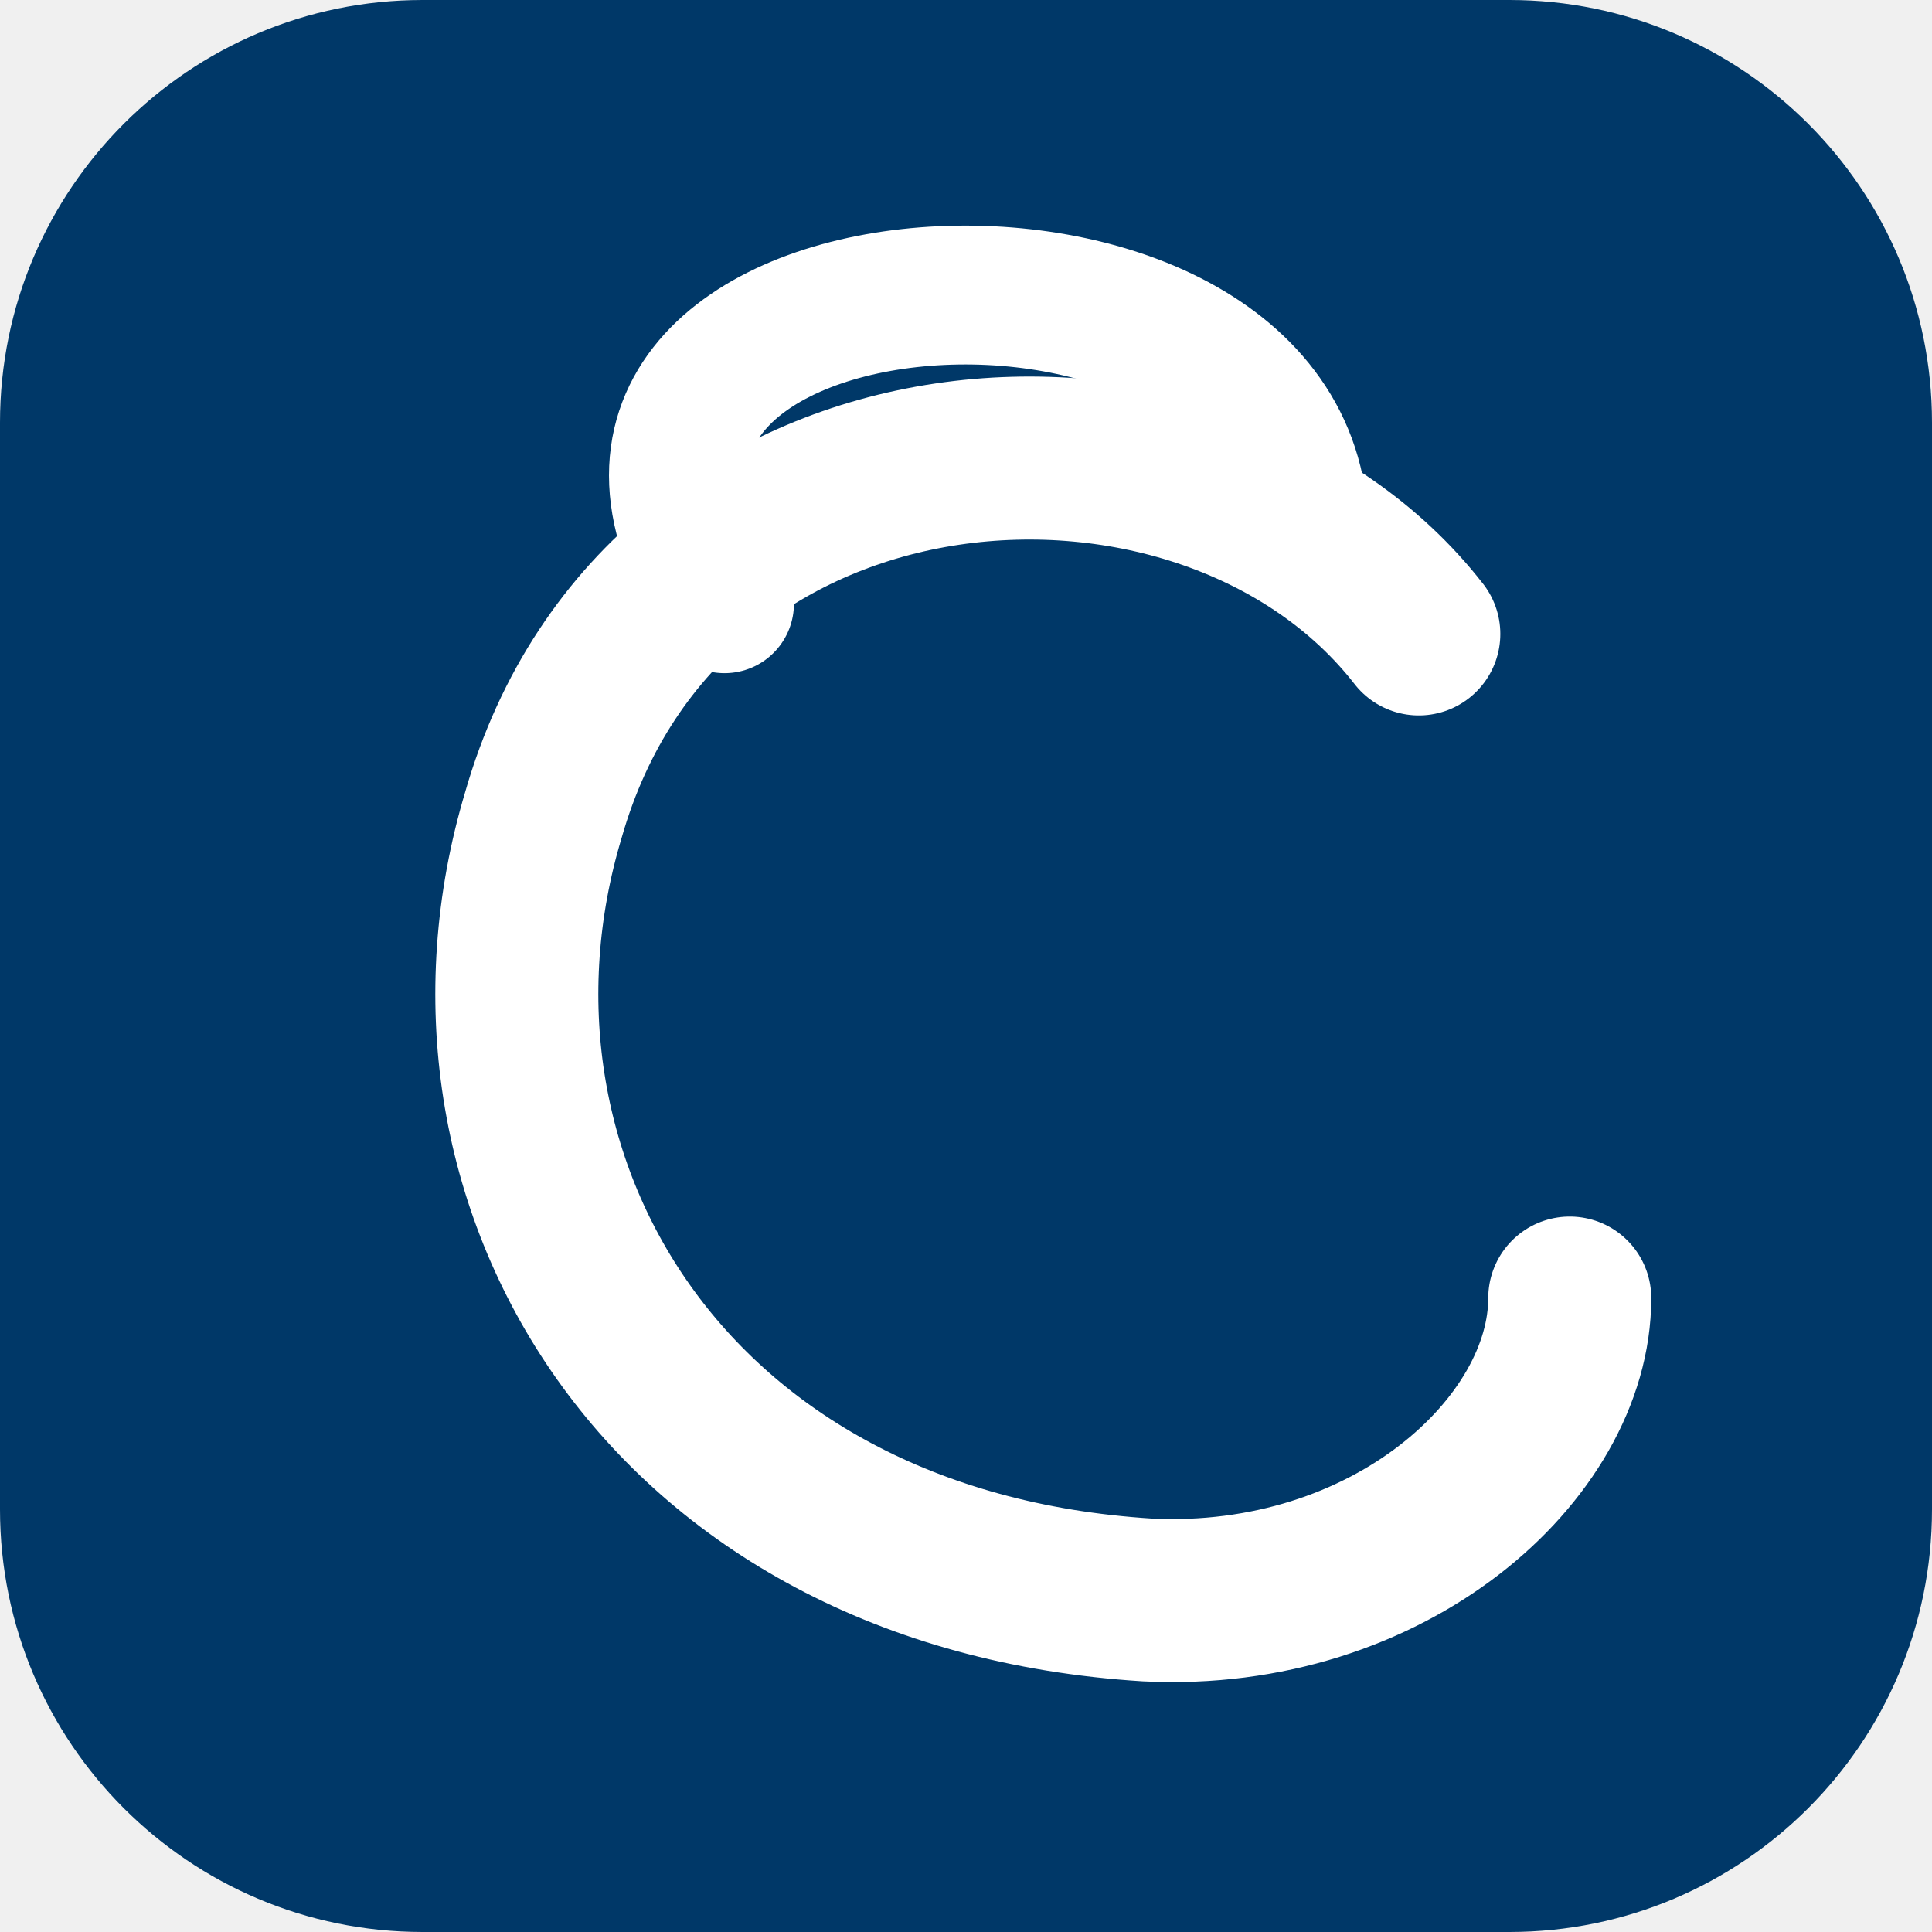
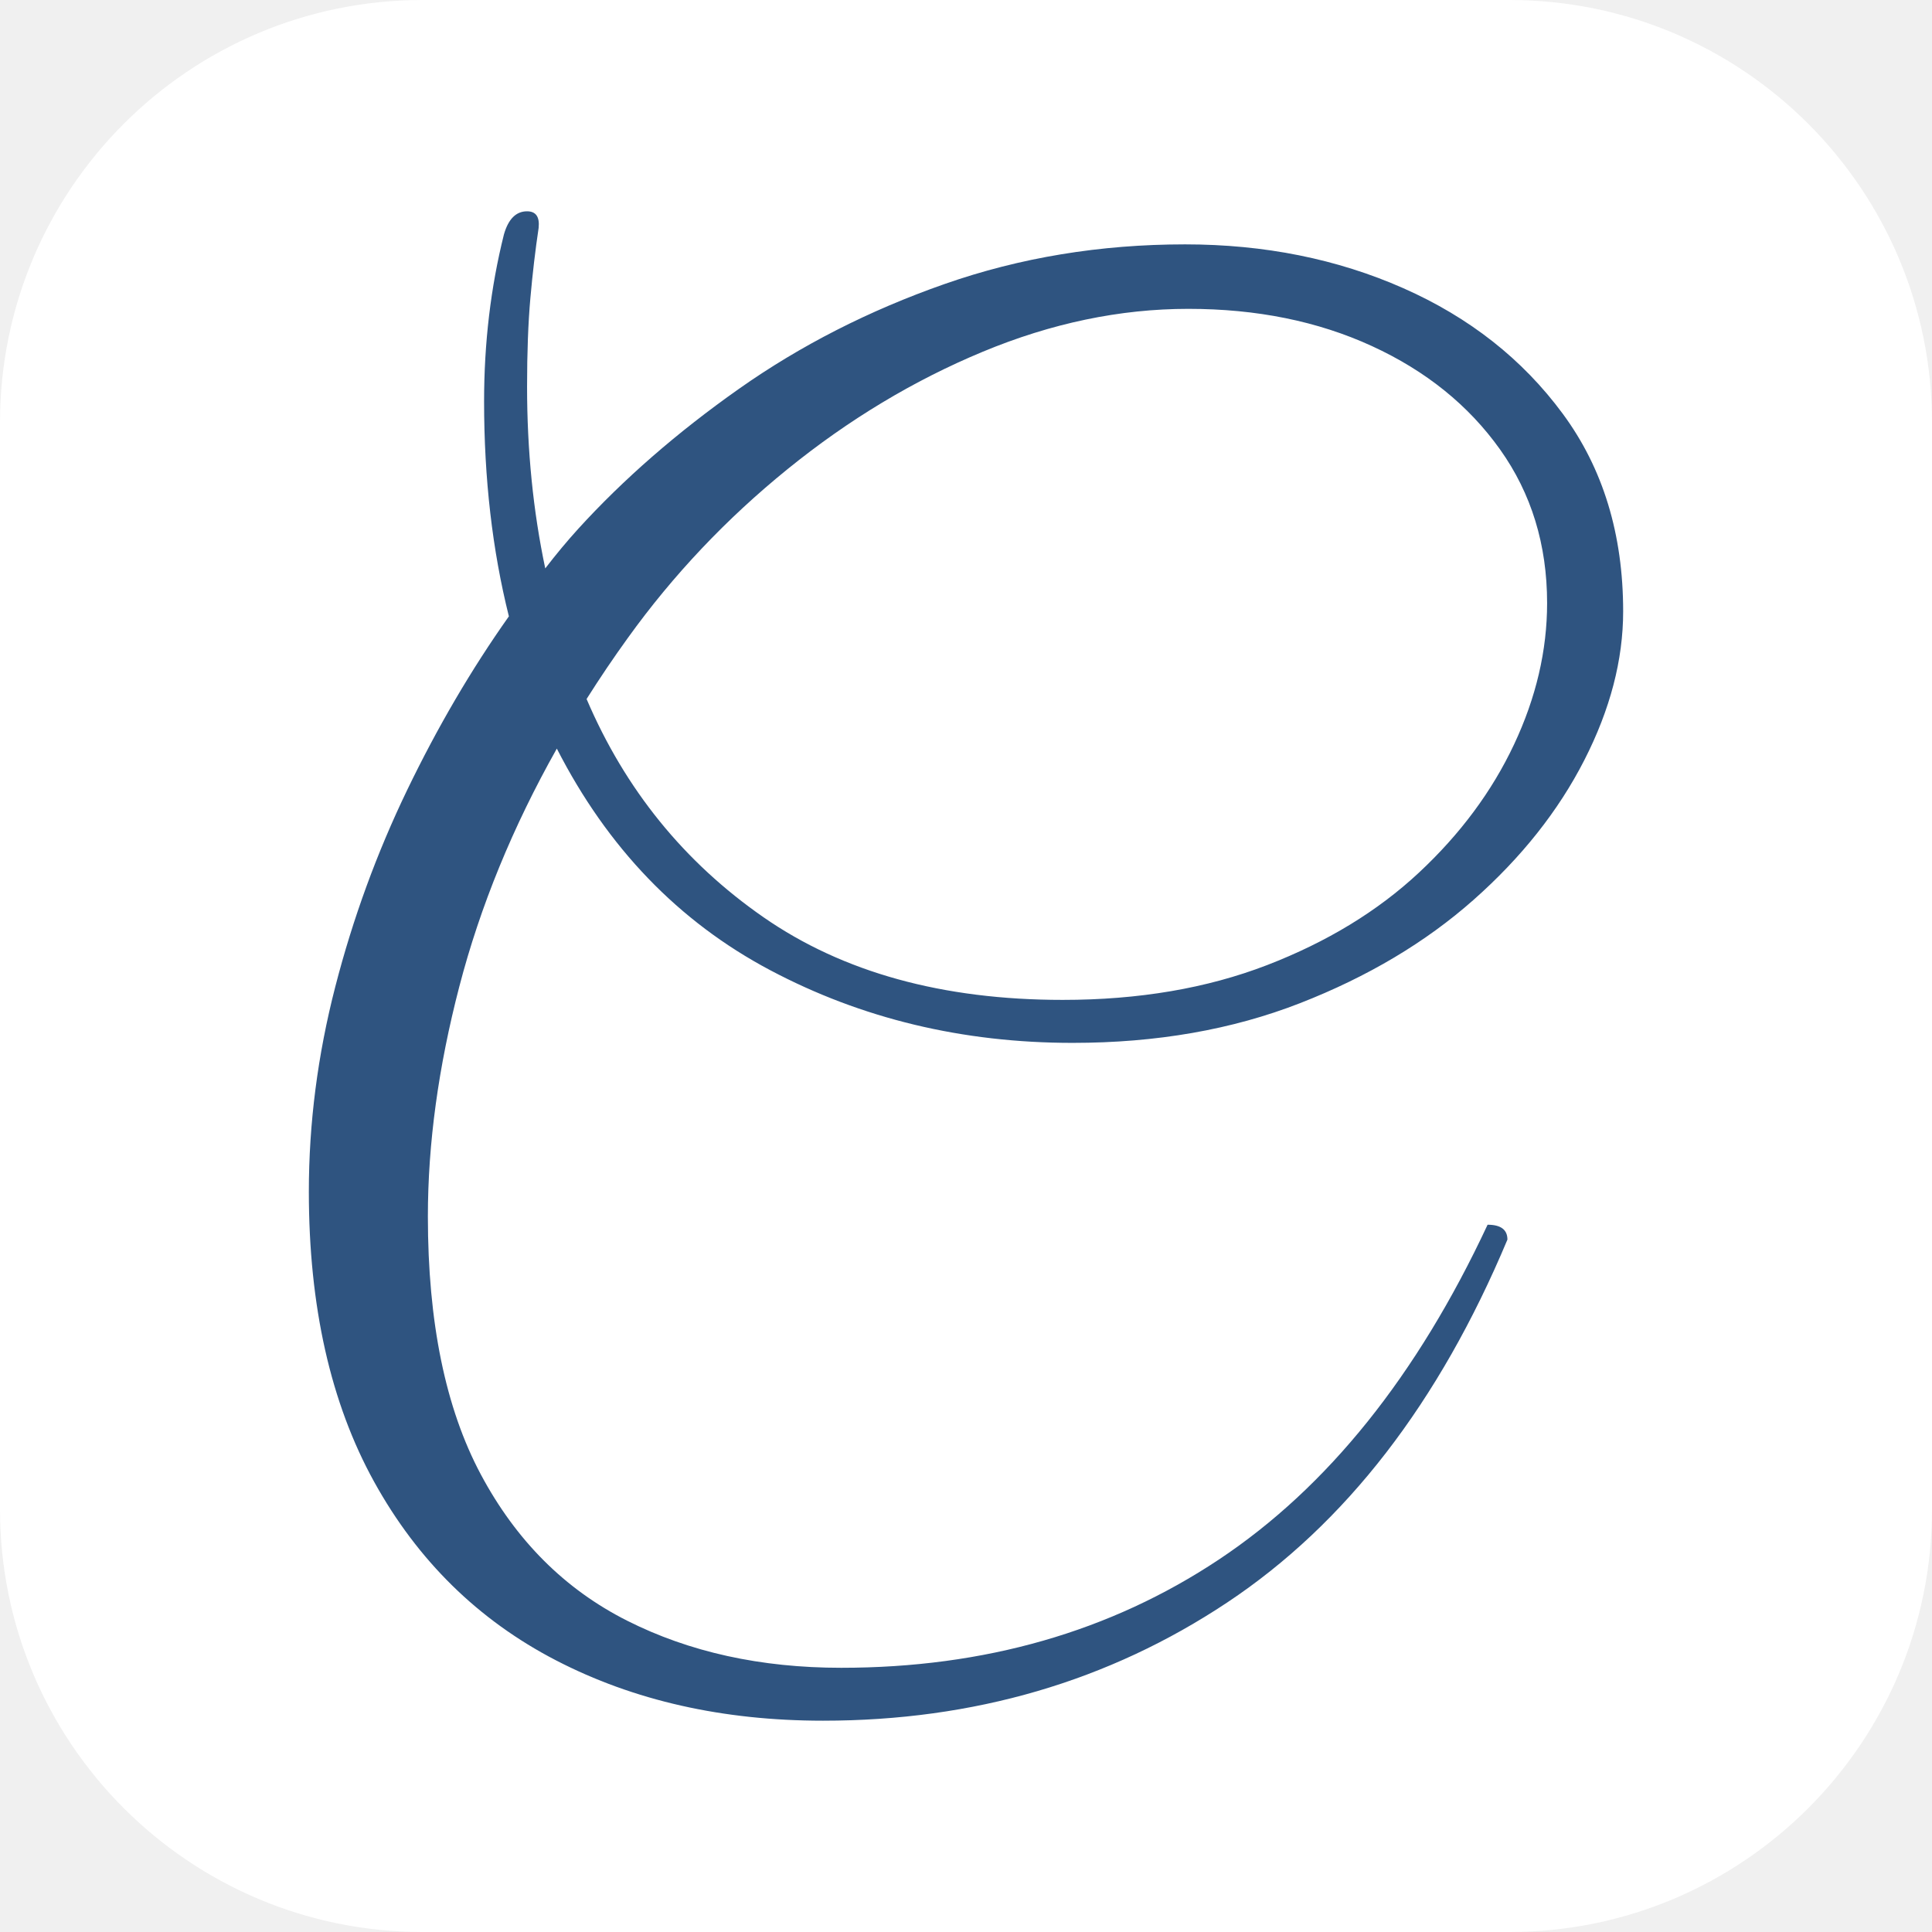
<svg xmlns="http://www.w3.org/2000/svg" viewBox="0 0 64 64" role="img" aria-label="Cornwall Dry Cleaners">
-   <rect width="64" height="64" rx="14" fill="#003868" />
-   <path d="M24 20C16 8 42 6 43 17" fill="none" stroke="#ffffff" stroke-width="4.6" stroke-linecap="round" />
-   <path d="M47 21C40 12 22 13 18 27c-3.6 12 4 25 20 26 8 .4 14-5 14-10" fill="none" stroke="#ffffff" stroke-width="5.4" stroke-linecap="round" stroke-linejoin="round" />
+   <rect width="64" height="64" rx="14" fill="#ffffff" />
+   <g transform="translate(32 32) scale(0.054765 -0.054765) translate(-457.5 -349.5)">
+     <path fill="#2F5480" d="M371-107Q280-107 209.5-70.5Q139-34 99.5 37.5Q60 109 60 213Q60 275 76 337Q92 399 119.5 456Q147 513 181 561Q166 621 166 691Q166 744 178 792Q182 806 192 806Q200 806 199 796Q196 776 194 753.5Q192 731 192 700Q192 642 203 590Q213 603 223 614Q264 659 320 698.5Q376 738 444.5 762Q513 786 590 786Q662 786 722 759.5Q782 733 818.5 683.5Q855 634 855 564Q855 520 831.5 474Q808 428 764.5 389.5Q721 351 659.5 327Q598 303 522 303Q422 303 339 347Q256 391 210 481Q170 410 151 337Q132 264 132 198Q132 102 164 42Q196-18 252.5-46.5Q309-75 382-75Q512-75 610.5-9.5Q709 56 773 193Q785 193 785 184Q723 36 615.5-35.5Q508-107 371-107ZM253 548Q240 530 228 511Q263 429 335 379Q407 329 516 329Q585 329 639.5 350Q694 371 731.5 406Q769 441 789 483.5Q809 526 809 569Q809 622 780.5 662Q752 702 703 724.5Q654 747 592 747Q530 747 467.5 721Q405 695 349.5 650Q294 605 253 548Z" />
+   </g>
</svg>
